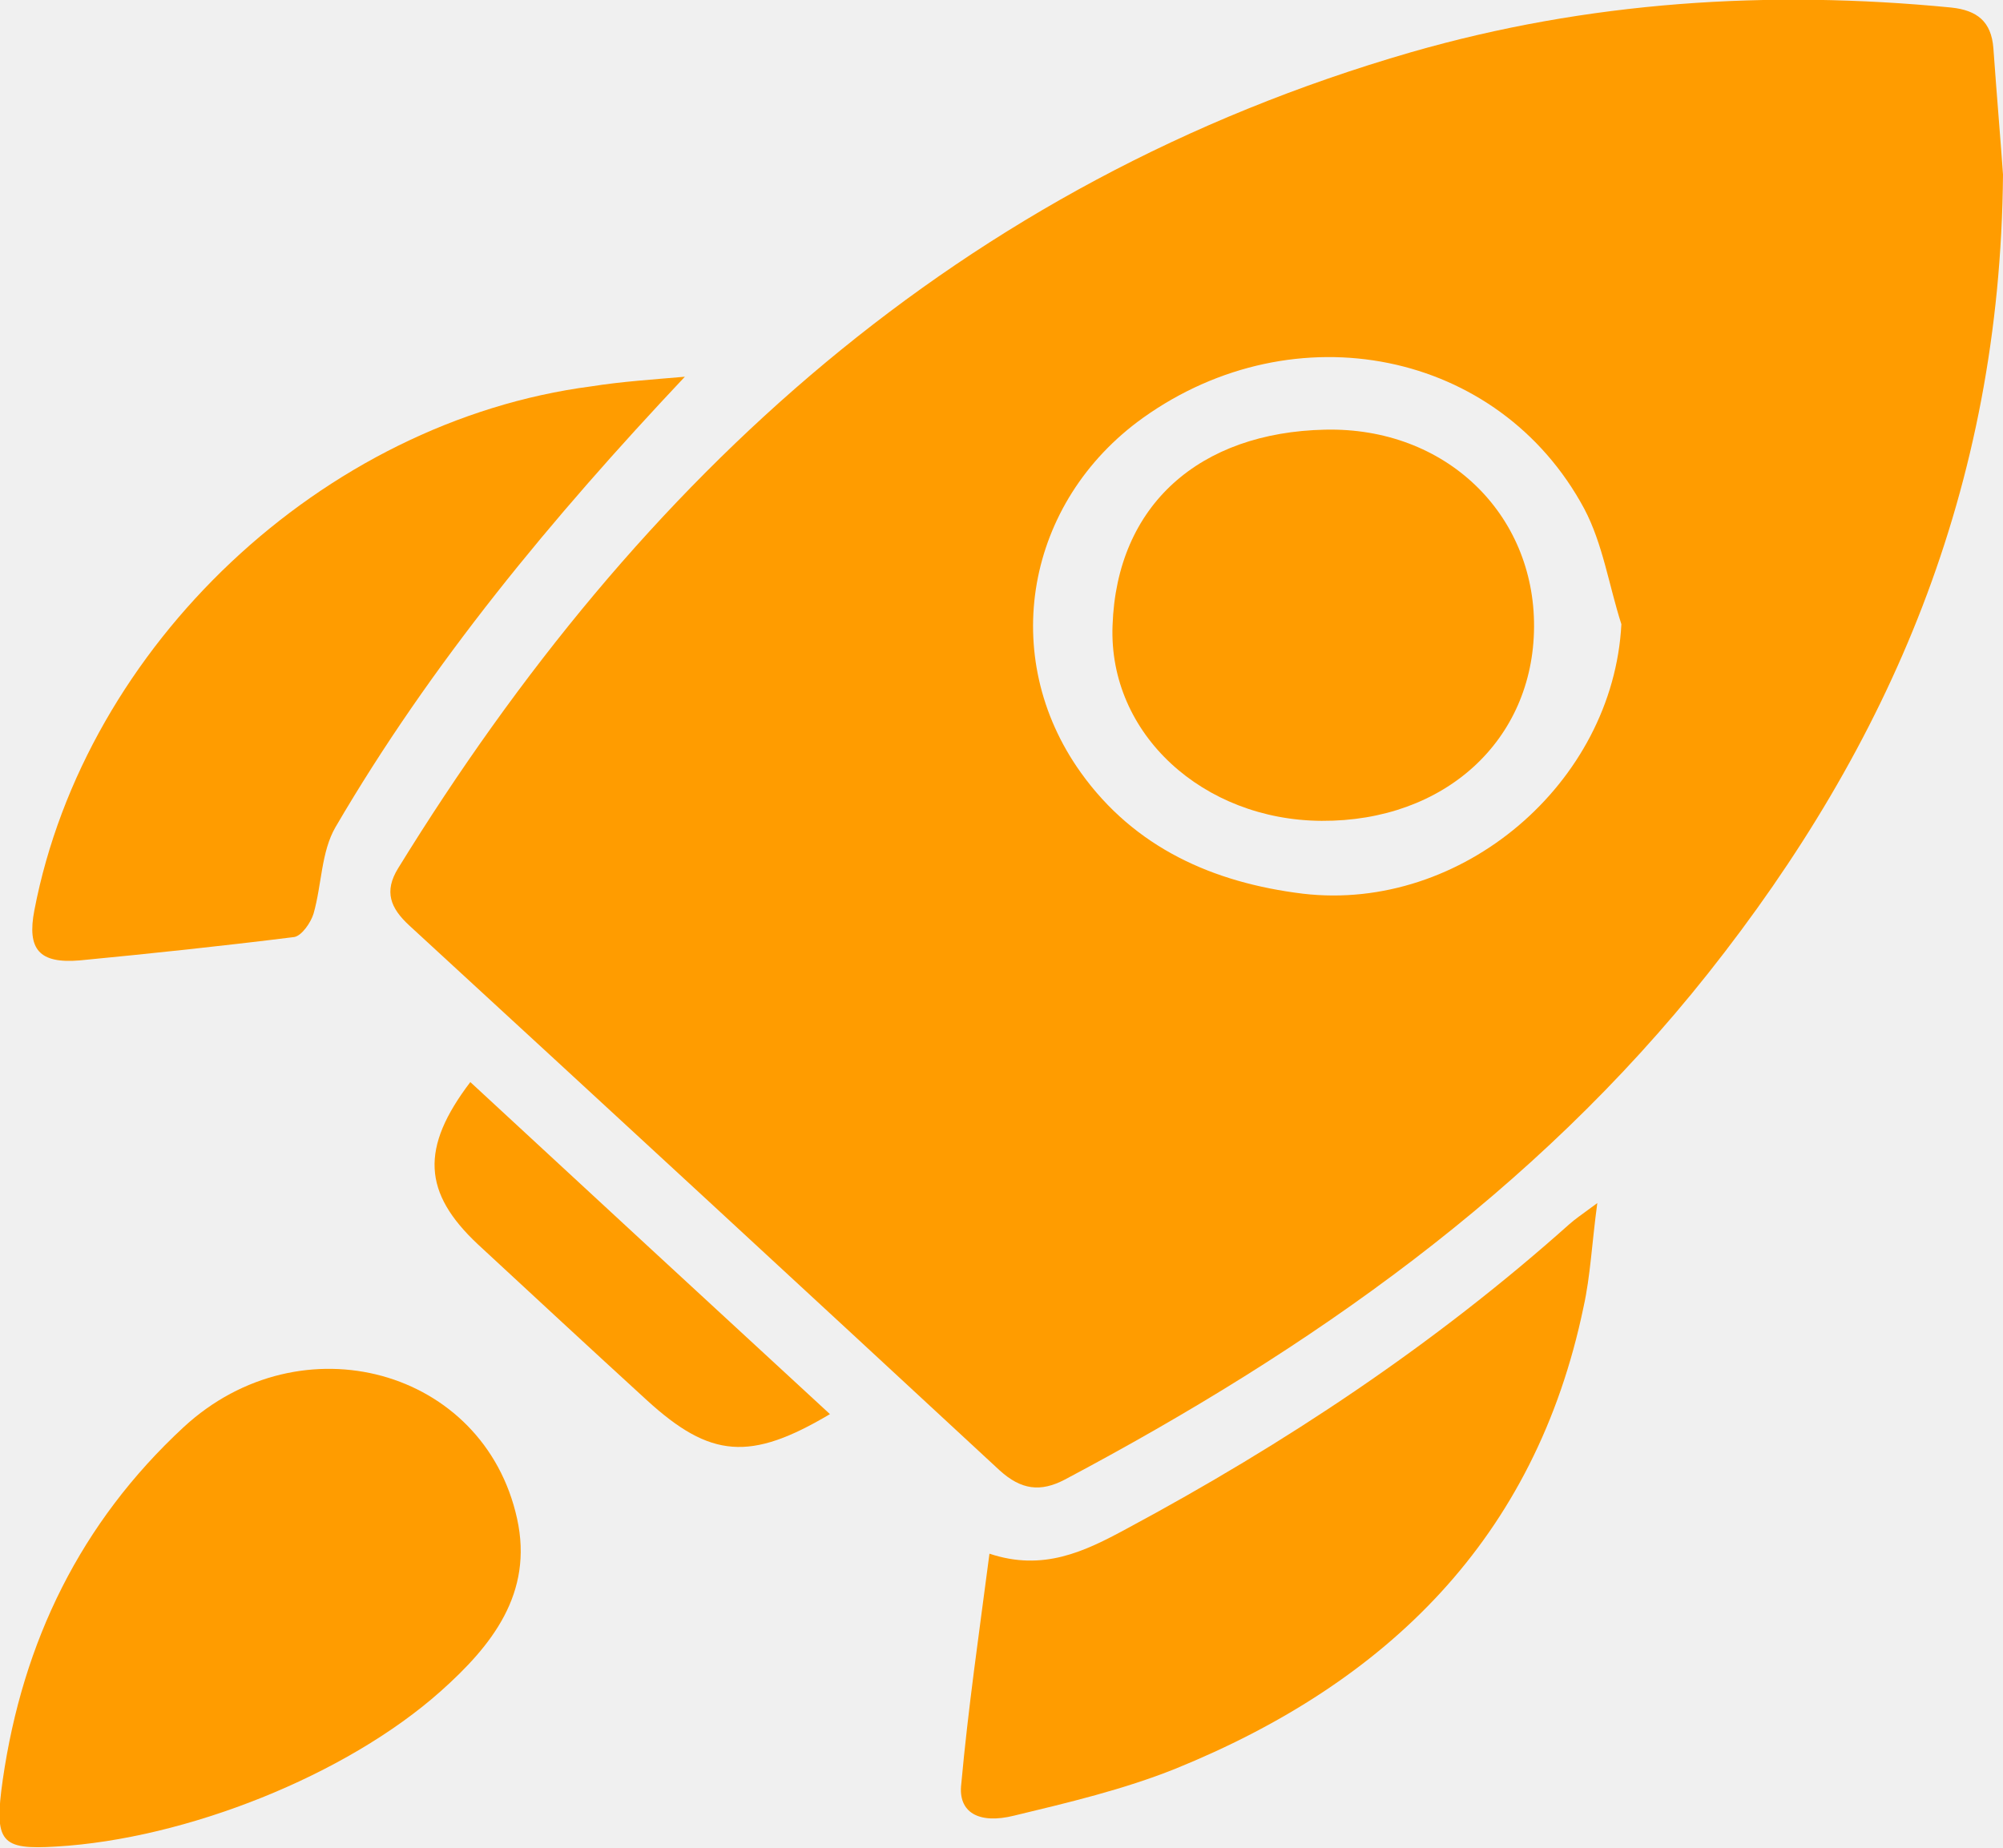
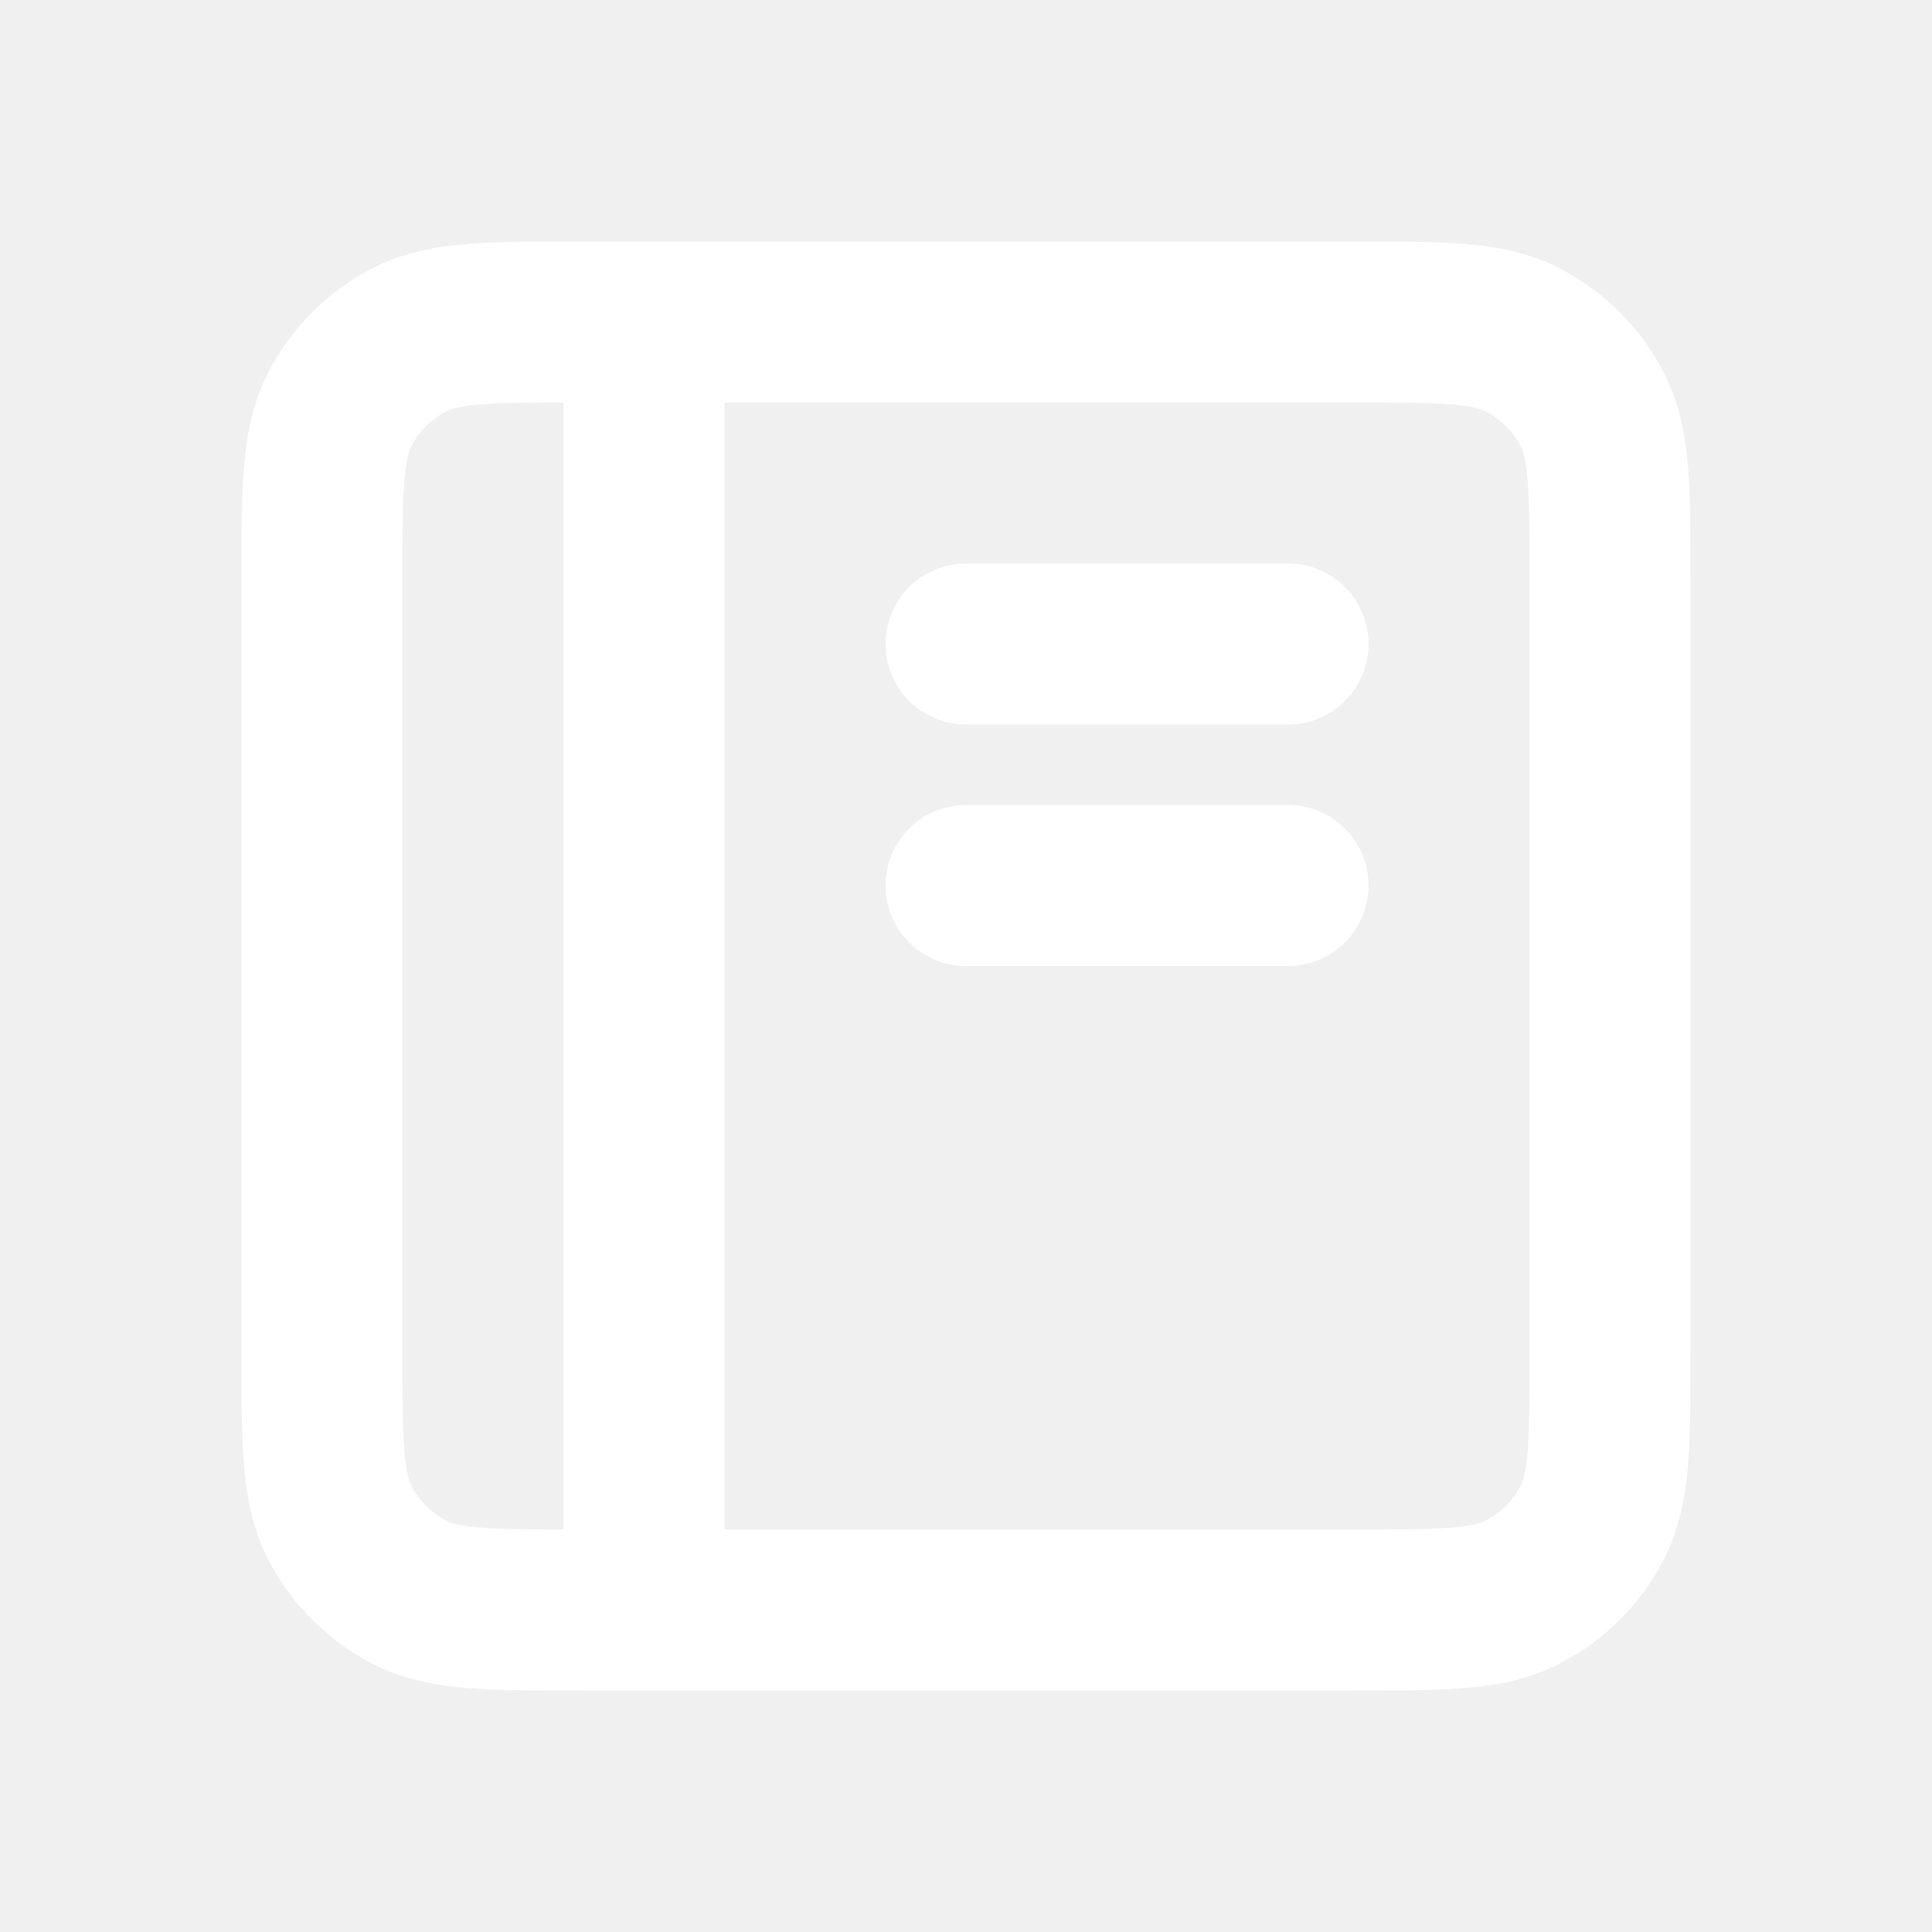
- <svg xmlns="http://www.w3.org/2000/svg" version="1.1" baseProfile="tiny" id="Layer_1" x="0px" y="0px" viewBox="0 0 291.3 268.7" overflow="visible" xml:space="preserve">
-   <g>
-     <path fill="#ff9c00" d="M291.3,25.4c-0.4,45.7-16.5,82.9-42.9,116.2c-25.3,31.9-57.9,54.7-93.5,73.6c-3.6,1.9-6.4,1.5-9.5-1.3   c-28.6-26.5-57.2-52.9-85.9-79.3c-2.7-2.5-3.7-4.9-1.6-8.3C93,69.3,139.6,26.6,205.2,7.6c25.7-7.4,52-9.1,78.6-6.5   c3.7,0.4,5.8,2,6.1,5.9C290.4,14,291,21,291.3,25.4z M235.8,90.8c-1.8-5.6-2.7-11.7-5.4-16.8c-12.4-23.1-42.1-29-64.2-13.2   c-17,12.2-21.1,34.7-9,51.6c7.8,10.9,19.2,16,32.3,17.6C212.6,132.7,234.6,113.9,235.8,90.8z" />
-     <path fill="#ff9c00" d="M8.2,268.6c-8.1,0.5-9.1-0.6-7.8-9.7c2.9-20.1,11.3-37.4,26.3-51.3c17.1-15.8,43.7-8.5,48.5,13.3   c2.4,10.9-3.7,18.5-11.1,25.1C50.3,258.3,27,267.5,8.2,268.6z" />
-     <path fill="#ff9c00" d="M143.9,226c7.8,2.6,13.8-0.3,19.9-3.6c23.1-12.4,44.8-26.8,64.4-44.3c0.9-0.8,1.8-1.4,4.1-3.1   c-0.8,5.9-1,10.6-2,15.1c-7,33.7-28.6,54.7-59.4,67.2c-7.5,3-15.5,4.9-23.4,6.8c-5.2,1.3-8.2-0.5-7.7-4.6   C140.8,248.5,142.4,237.5,143.9,226z" />
-     <path fill="#ff9c00" d="M99.6,54.8c-19.4,20.6-36.9,41.7-50.8,65.5c-2.1,3.6-2,8.4-3.2,12.6c-0.4,1.3-1.7,3.2-2.8,3.4   c-10.4,1.3-20.8,2.4-31.2,3.4c-5.9,0.5-7.7-1.6-6.6-7.3c7.4-38.5,41.9-71.1,81-76.2C90.4,55.5,95,55.2,99.6,54.8z" />
-     <path fill="#ff9c00" d="M120.7,205.7c-11.6,6.9-17.4,6.4-26.6-2c-8.2-7.5-16.4-15.1-24.6-22.7c-8-7.5-8.4-14-1.1-23.6   C85.7,173.4,103,189.4,120.7,205.7z" />
-     <path fill="#ff9c00" d="M223.1,91.2c-0.1,16.5-13,28.3-30.9,28.2c-17.2-0.1-31-12.6-30.4-28.4c0.6-17.6,12.7-28.1,30.9-28.5   C210.3,62.1,223.2,74.8,223.1,91.2z" />
+ <svg xmlns="http://www.w3.org/2000/svg" width="24" height="24" viewBox="0 0 24 24" fill="none">
+   <g id="Style=Line">
+     <path id="Vector" d="M8 4H7.2C6.08 4 5.52 4 5.092 4.218C4.715 4.41 4.41 4.715 4.218 5.092C4 5.52 4 6.08 4 7.2V16.8C4 17.92 4 18.48 4.218 18.908C4.41 19.284 4.715 19.59 5.092 19.782C5.519 20 6.079 20 7.197 20H8M8 4H16.8C17.92 4 18.48 4 18.907 4.218C19.284 4.41 19.59 4.715 19.782 5.092C20 5.519 20 6.079 20 7.197V16.804C20 17.922 20 18.48 19.782 18.908C19.59 19.284 19.284 19.59 18.907 19.782C18.48 20 17.921 20 16.803 20H8M8 4V20M12 11H16M12 8H16" stroke="white" stroke-width="2" stroke-linecap="round" stroke-linejoin="round" />
  </g>
</svg>
